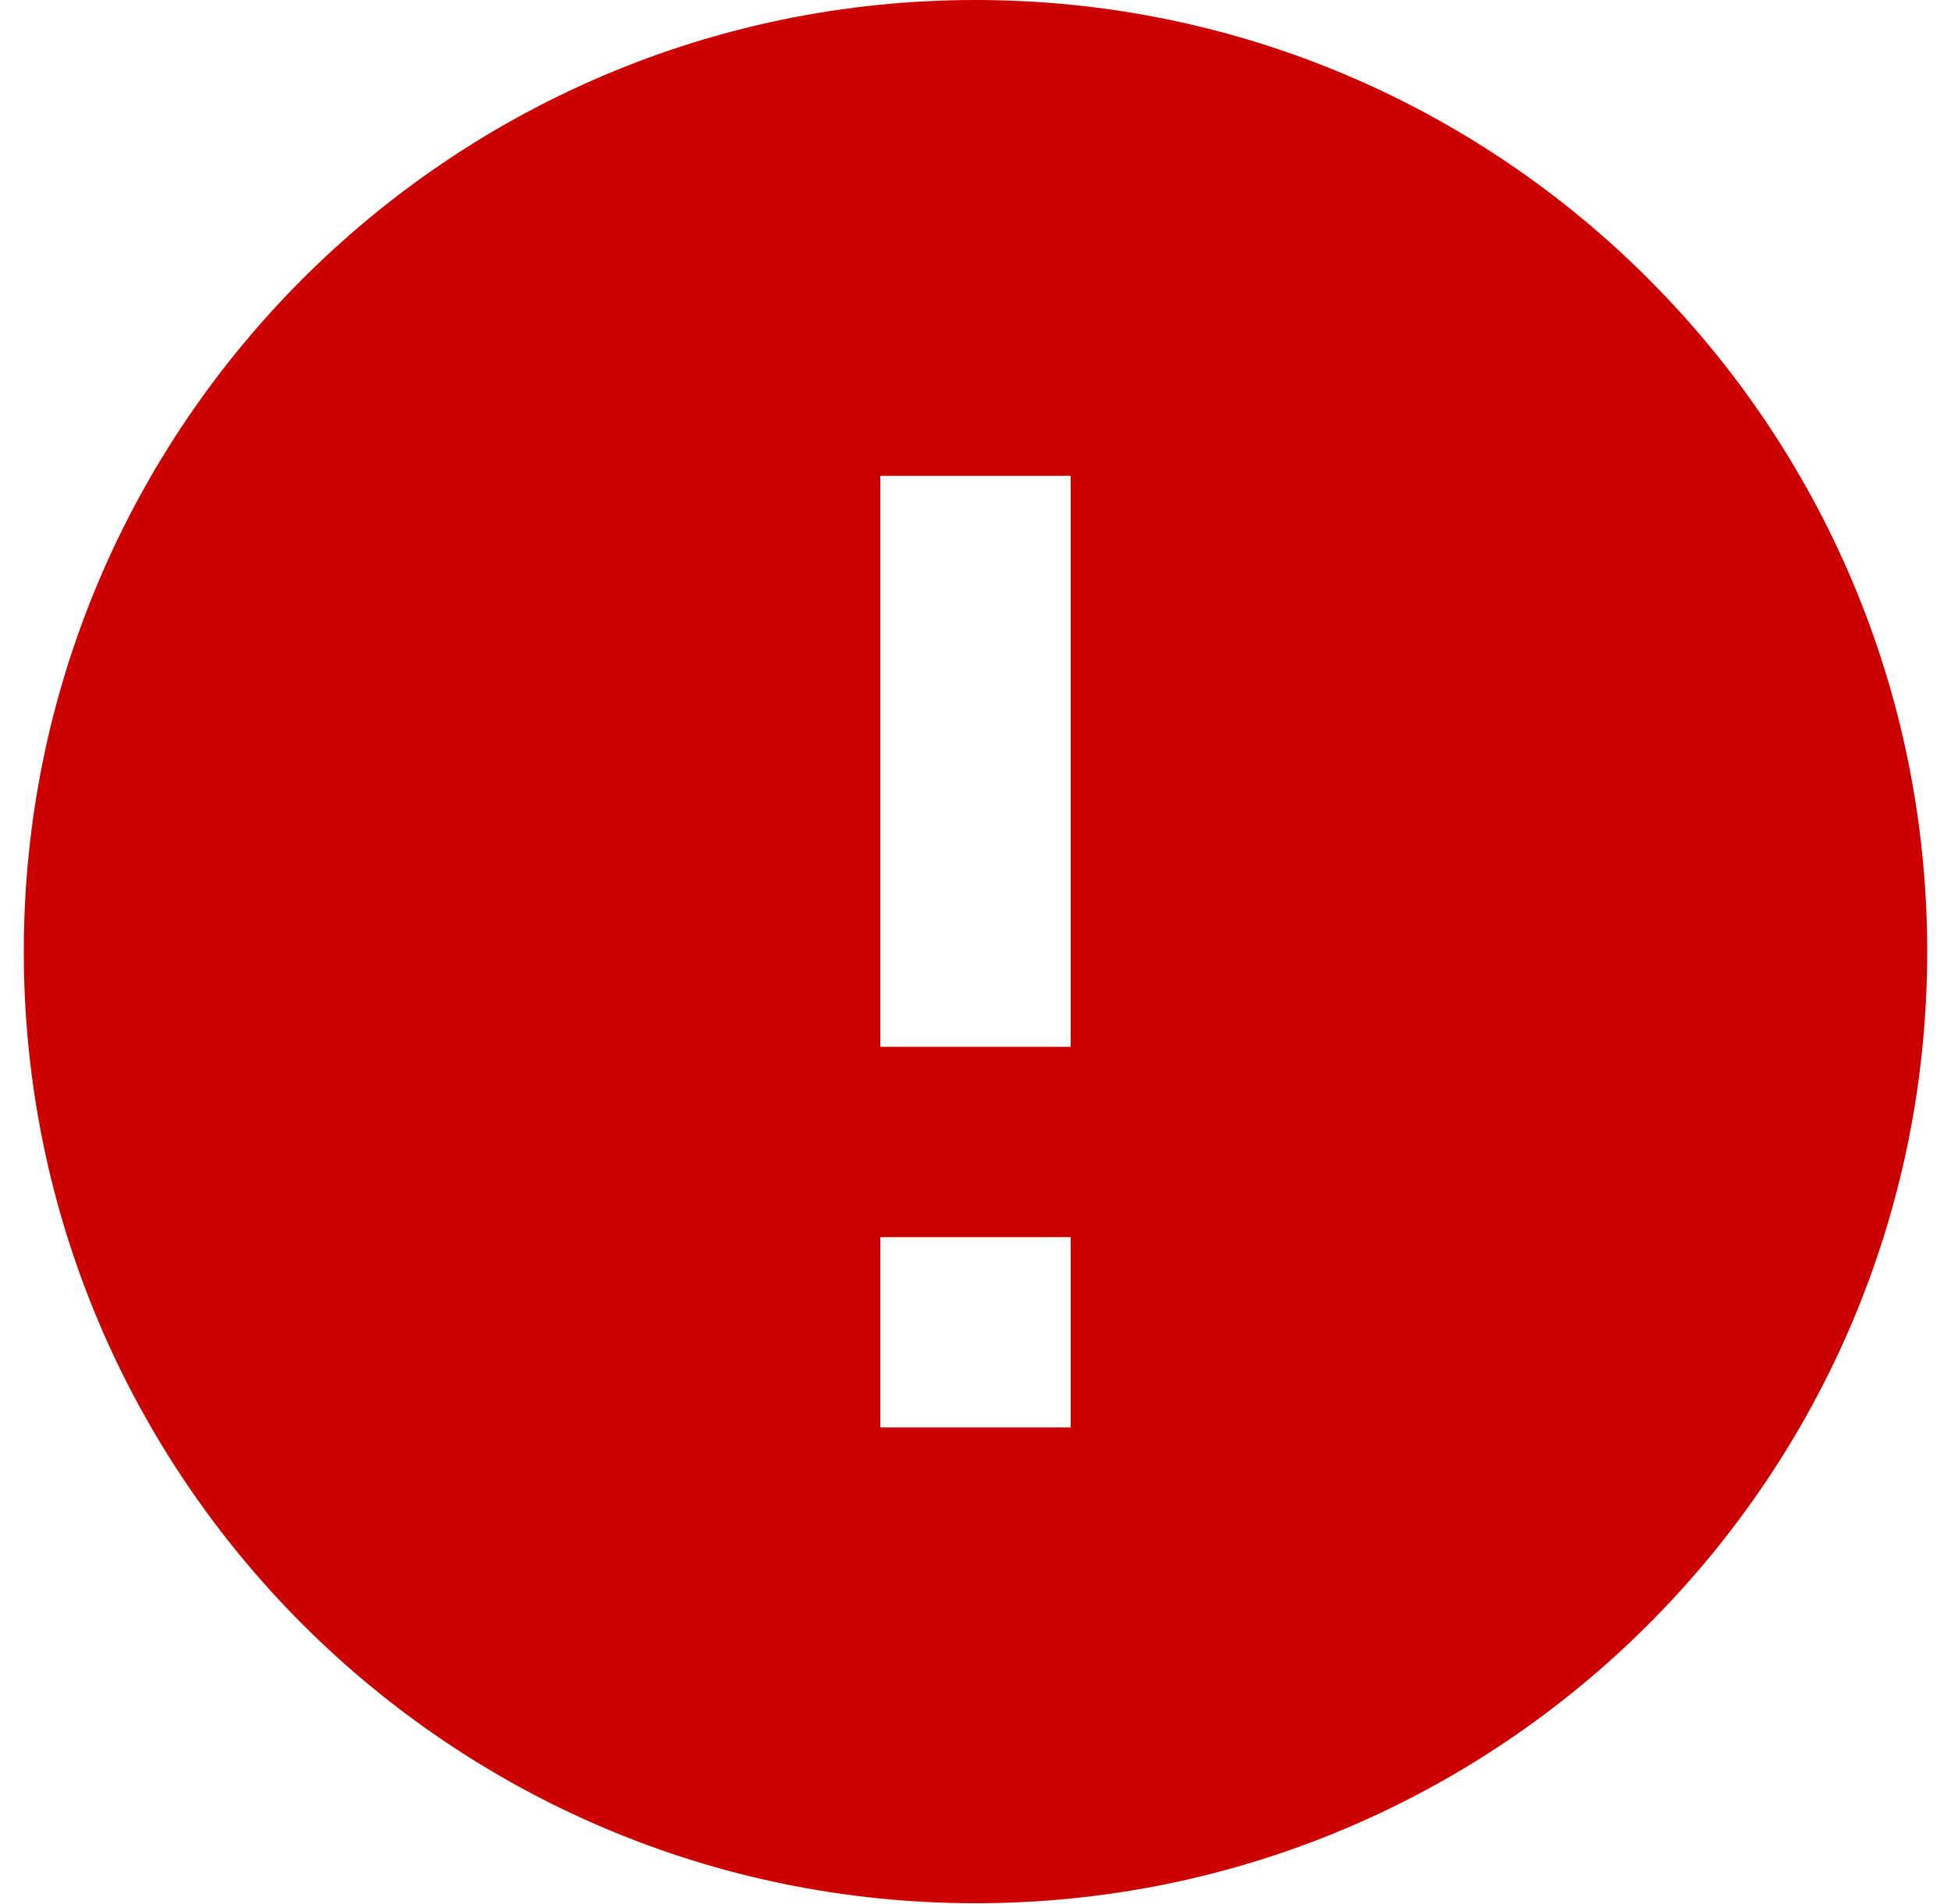
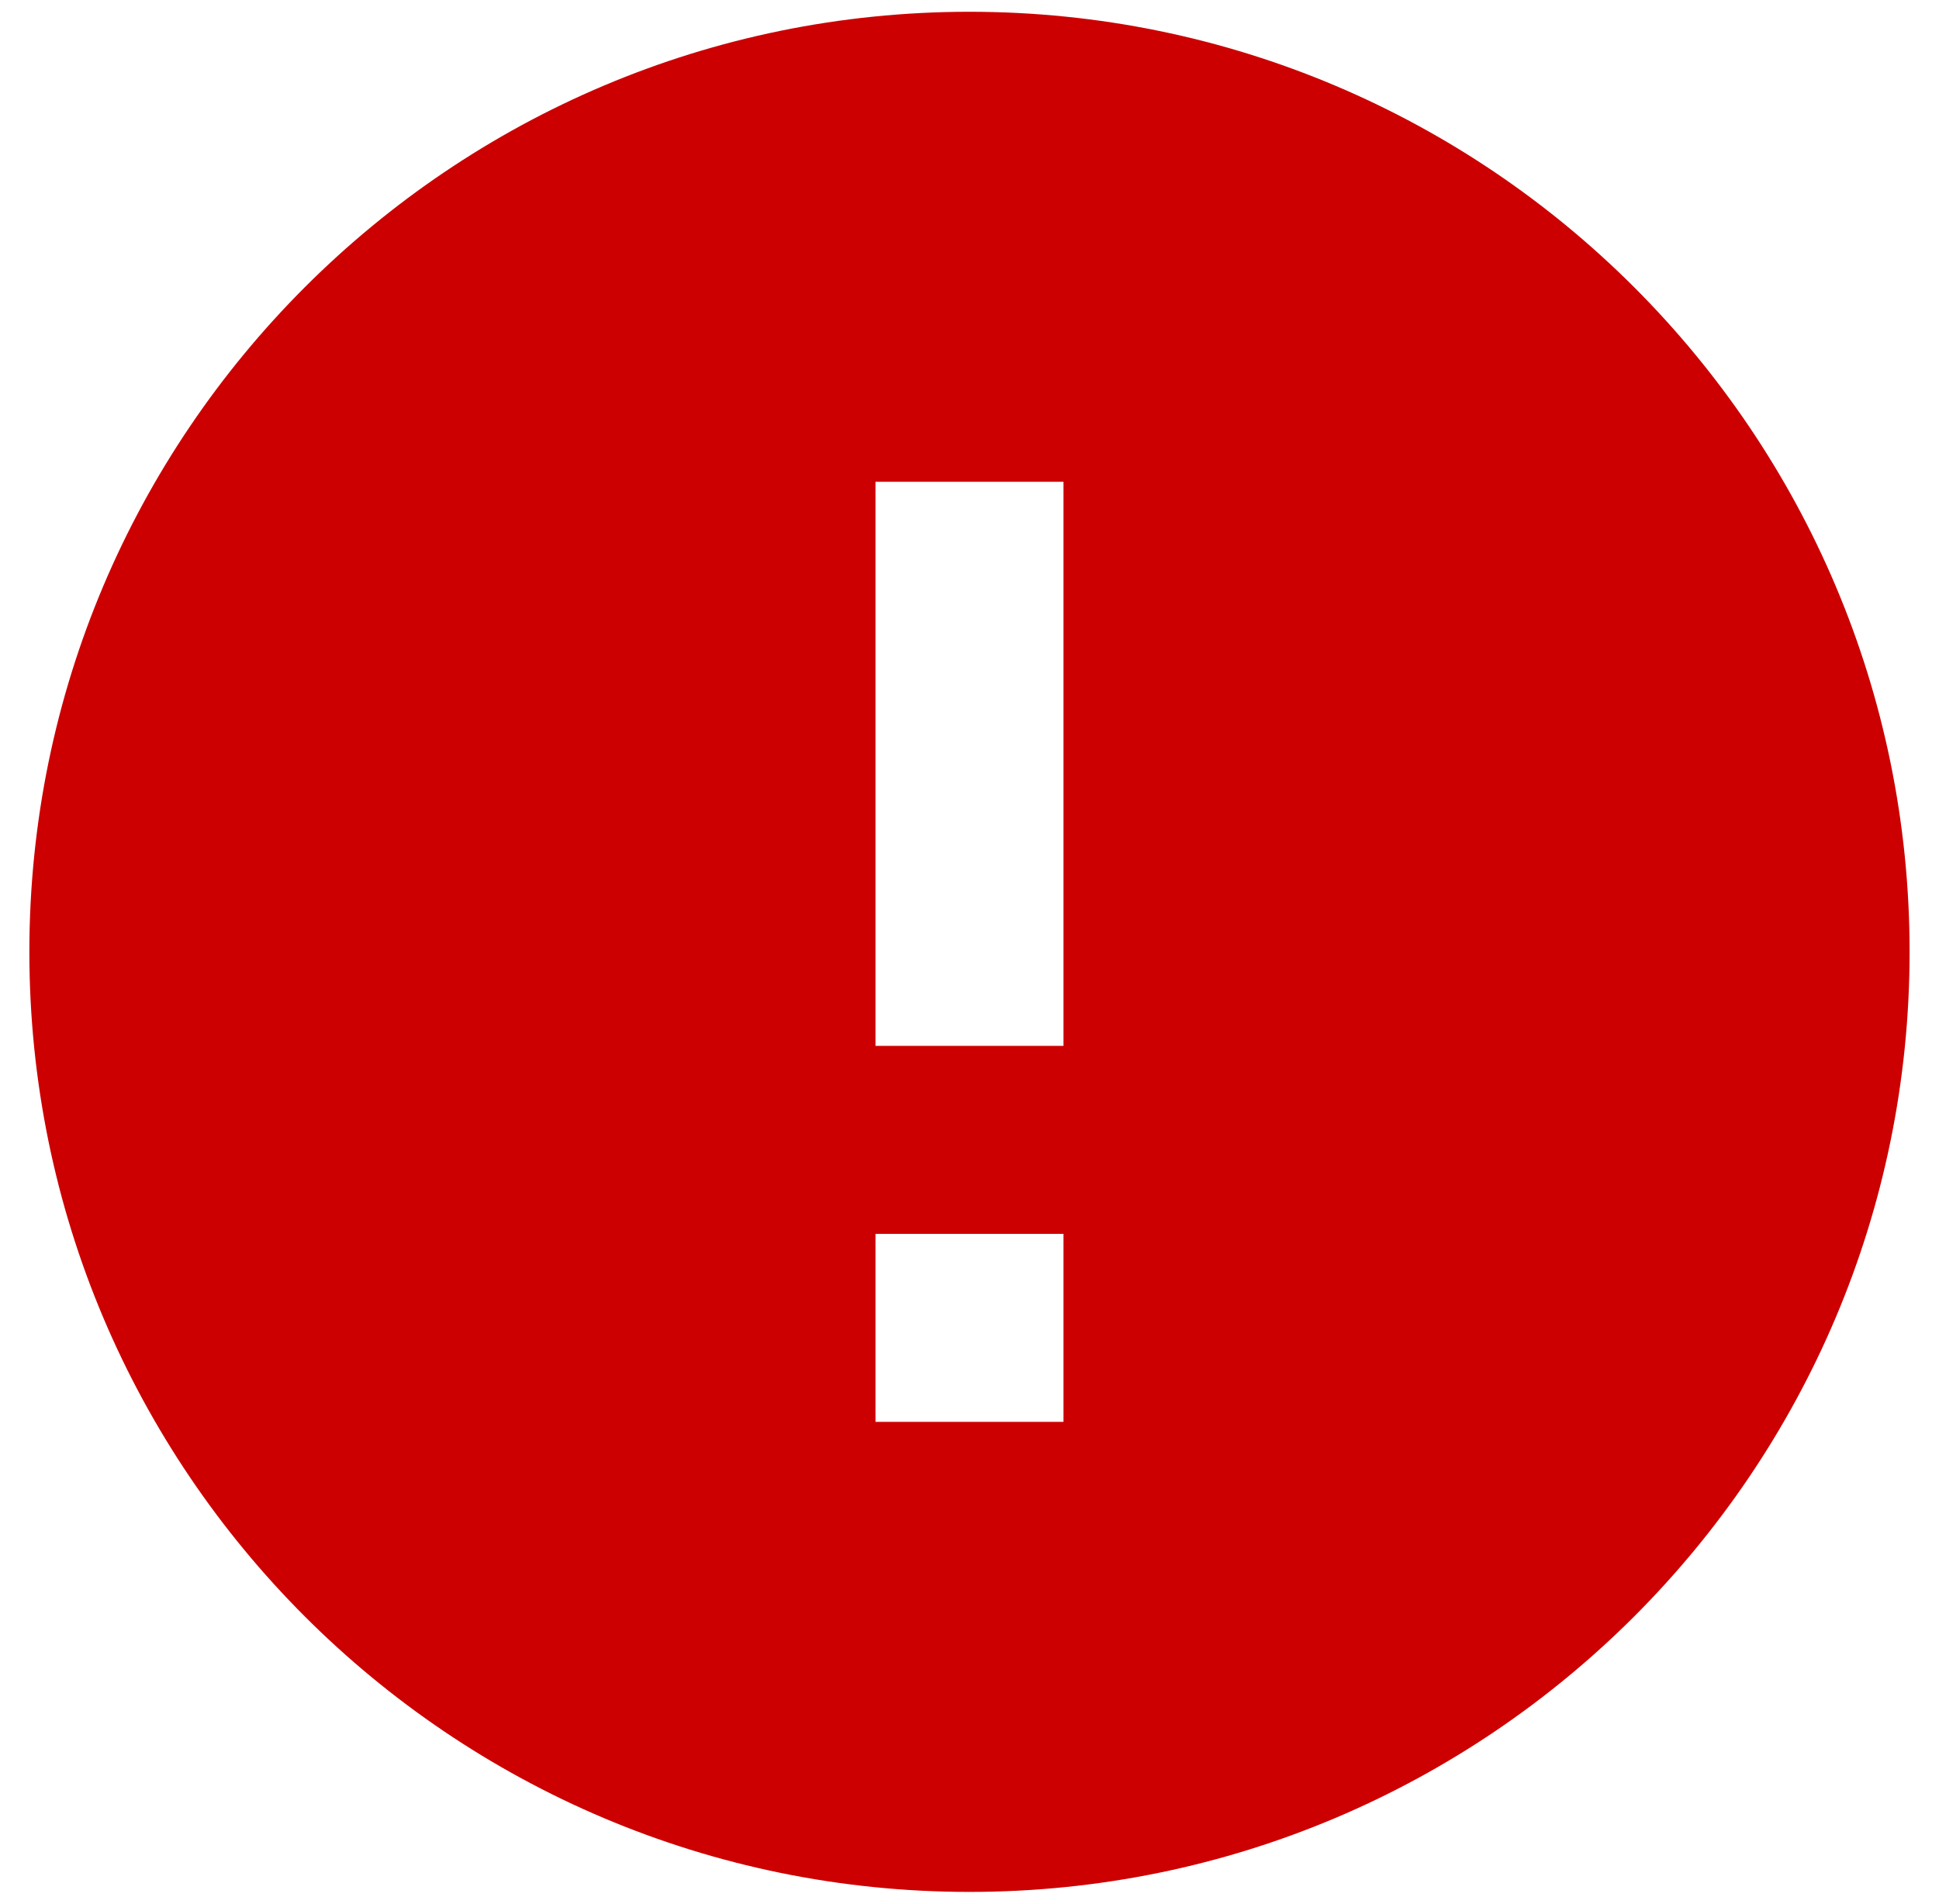
- <svg xmlns="http://www.w3.org/2000/svg" width="41" height="40" viewBox="0 0 41 40" fill="none">
-   <path d="M20.5 0C9.46 0 0.5 8.96 0.5 20C0.5 31.04 9.46 40 20.5 40C31.54 40 40.5 31.04 40.5 20C40.5 8.96 31.54 0 20.5 0ZM22.5 30H18.5V26H22.5V30ZM22.5 22H18.5V10H22.5V22Z" fill="#CC0000" />
+ <svg xmlns="http://www.w3.org/2000/svg" width="100%" height="100%" viewBox="0 0 55 54" fill="none">
+   <path d="M27.5 0.334C12.78 0.334 0.833 12.281 0.833 27.001C0.833 41.721 12.78 53.667 27.5 53.667C42.22 53.667 54.166 41.721 54.166 27.001C54.166 12.281 42.22 0.334 27.5 0.334ZM30.166 40.334H24.833V35.001H30.166V40.334ZM30.166 29.667H24.833V13.667H30.166V29.667Z" fill="#CC0000" />
</svg>
